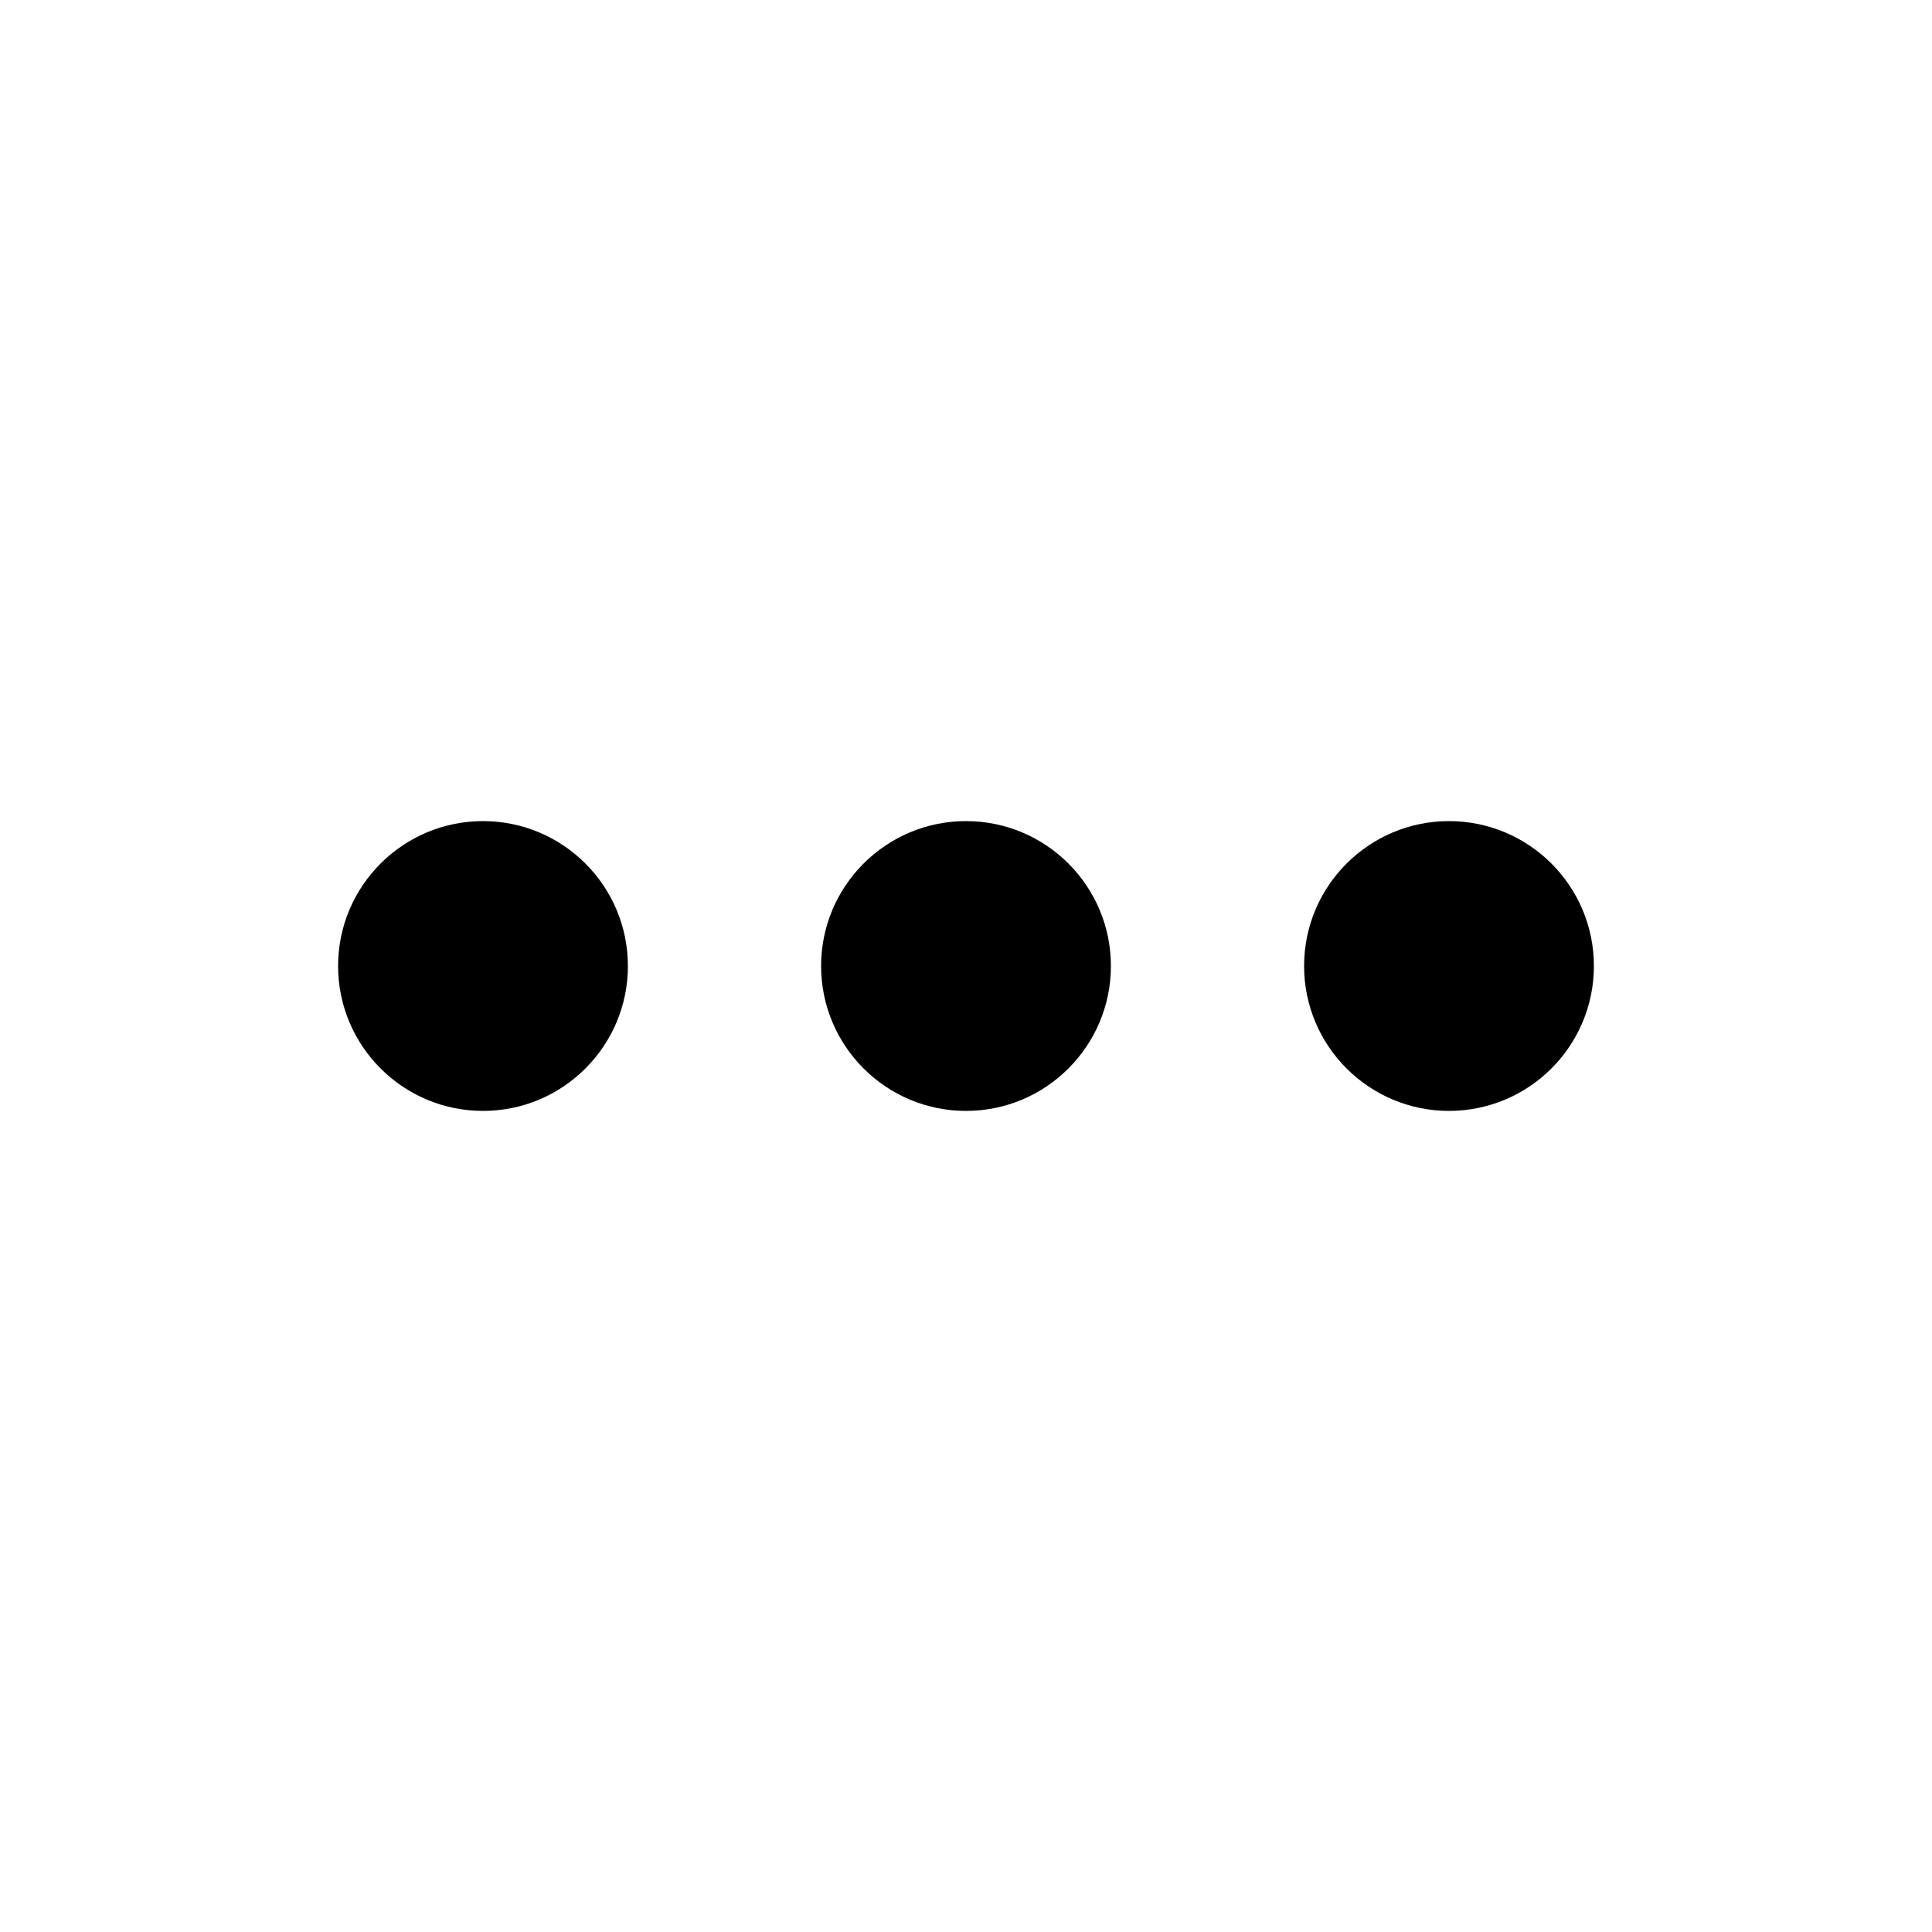
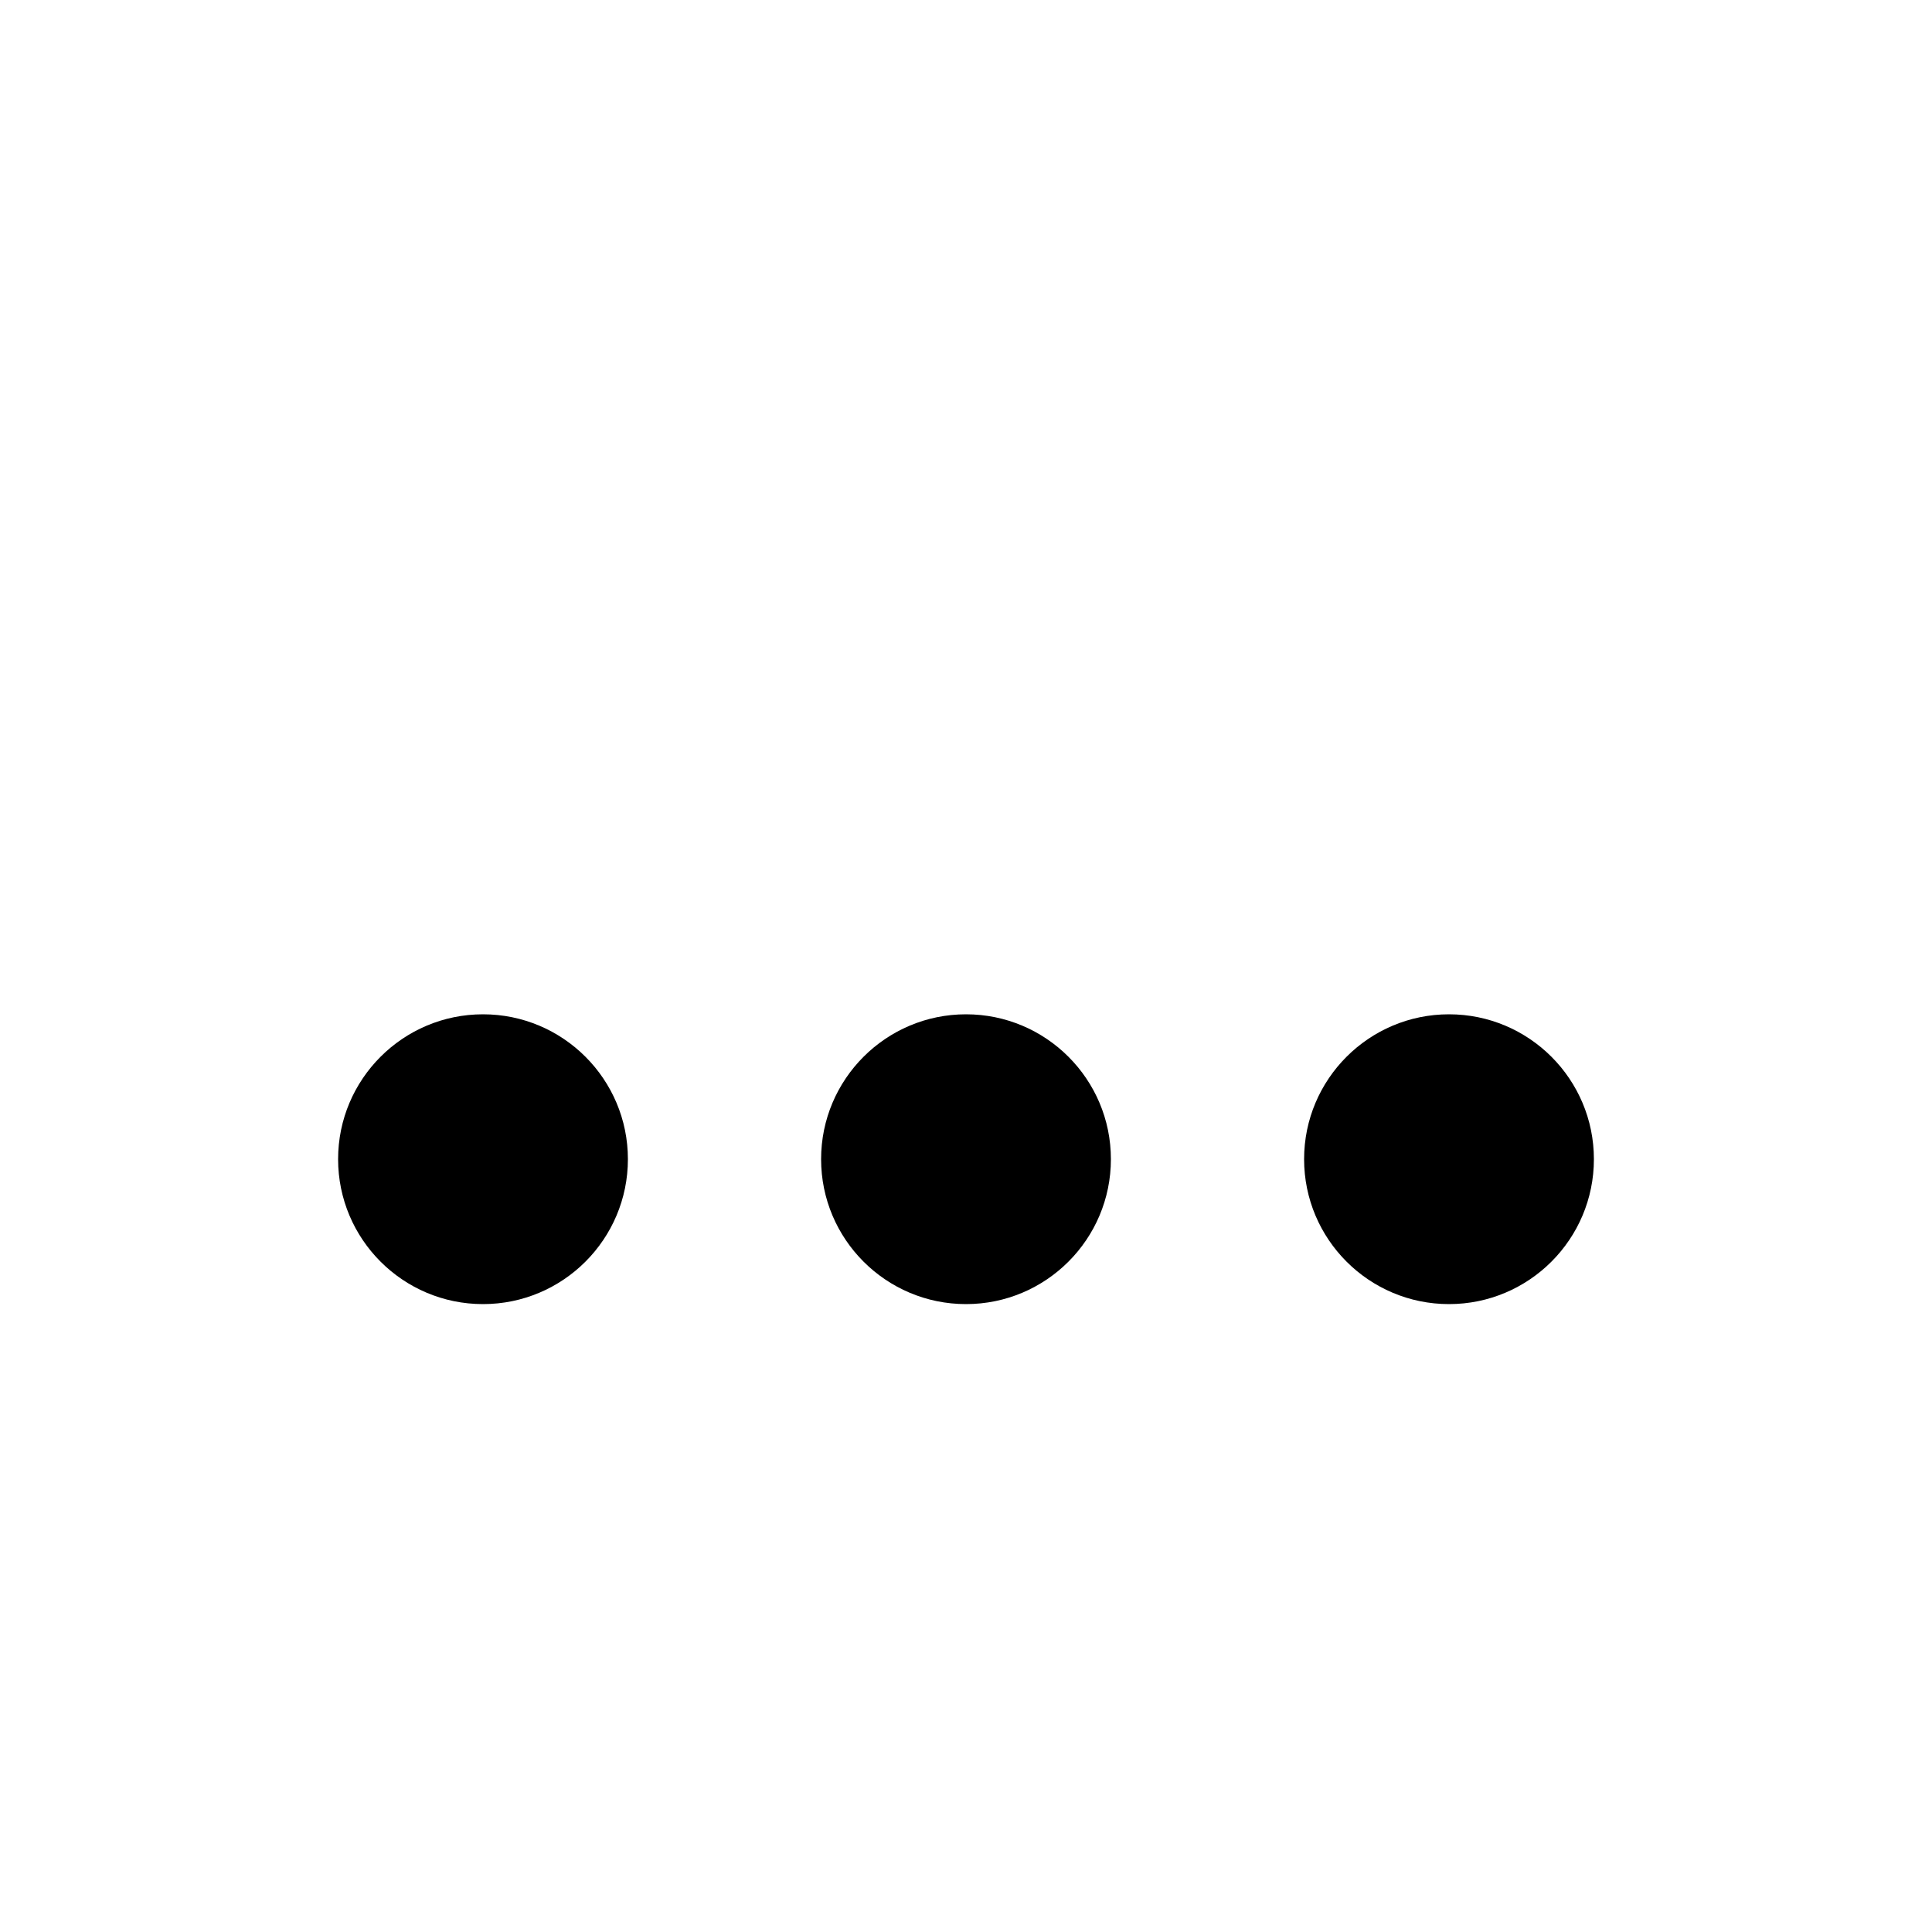
<svg xmlns="http://www.w3.org/2000/svg" width="20" height="20" viewBox="0 0 20 20" fill="none">
-   <path d="M5 11.5C5.828 11.5 6.5 10.828 6.5 10C6.5 9.172 5.828 8.5 5 8.5C4.172 8.5 3.5 9.172 3.5 10C3.5 10.828 4.172 11.5 5 11.5Z" fill="black" />
-   <path d="M10 11.5C10.828 11.5 11.5 10.828 11.5 10C11.5 9.172 10.828 8.5 10 8.5C9.172 8.5 8.5 9.172 8.5 10C8.5 10.828 9.172 11.5 10 11.5Z" fill="black" />
-   <path d="M15 11.5C15.828 11.5 16.5 10.828 16.5 10C16.5 9.172 15.828 8.5 15 8.5C14.172 8.5 13.5 9.172 13.5 10C13.5 10.828 14.172 11.5 15 11.5Z" fill="black" />
+   <path d="M5 13.5C5.828 13.5 6.5 12.828 6.5 12C6.5 11.172 5.828 10.5 5 10.5C4.172 10.5 3.5 11.172 3.5 12C3.5 12.828 4.172 13.5 5 13.5Z" fill="black" />
+   <path d="M10 13.5C10.828 13.5 11.5 12.828 11.5 12C11.5 11.172 10.828 10.5 10 10.5C9.172 10.5 8.5 11.172 8.5 12C8.5 12.828 9.172 13.5 10 13.5Z" fill="black" />
+   <path d="M15 13.5C15.828 13.5 16.5 12.828 16.5 12C16.5 11.172 15.828 10.5 15 10.5C14.172 10.5 13.5 11.172 13.5 12C13.5 12.828 14.172 13.5 15 13.5Z" fill="black" />
</svg>
